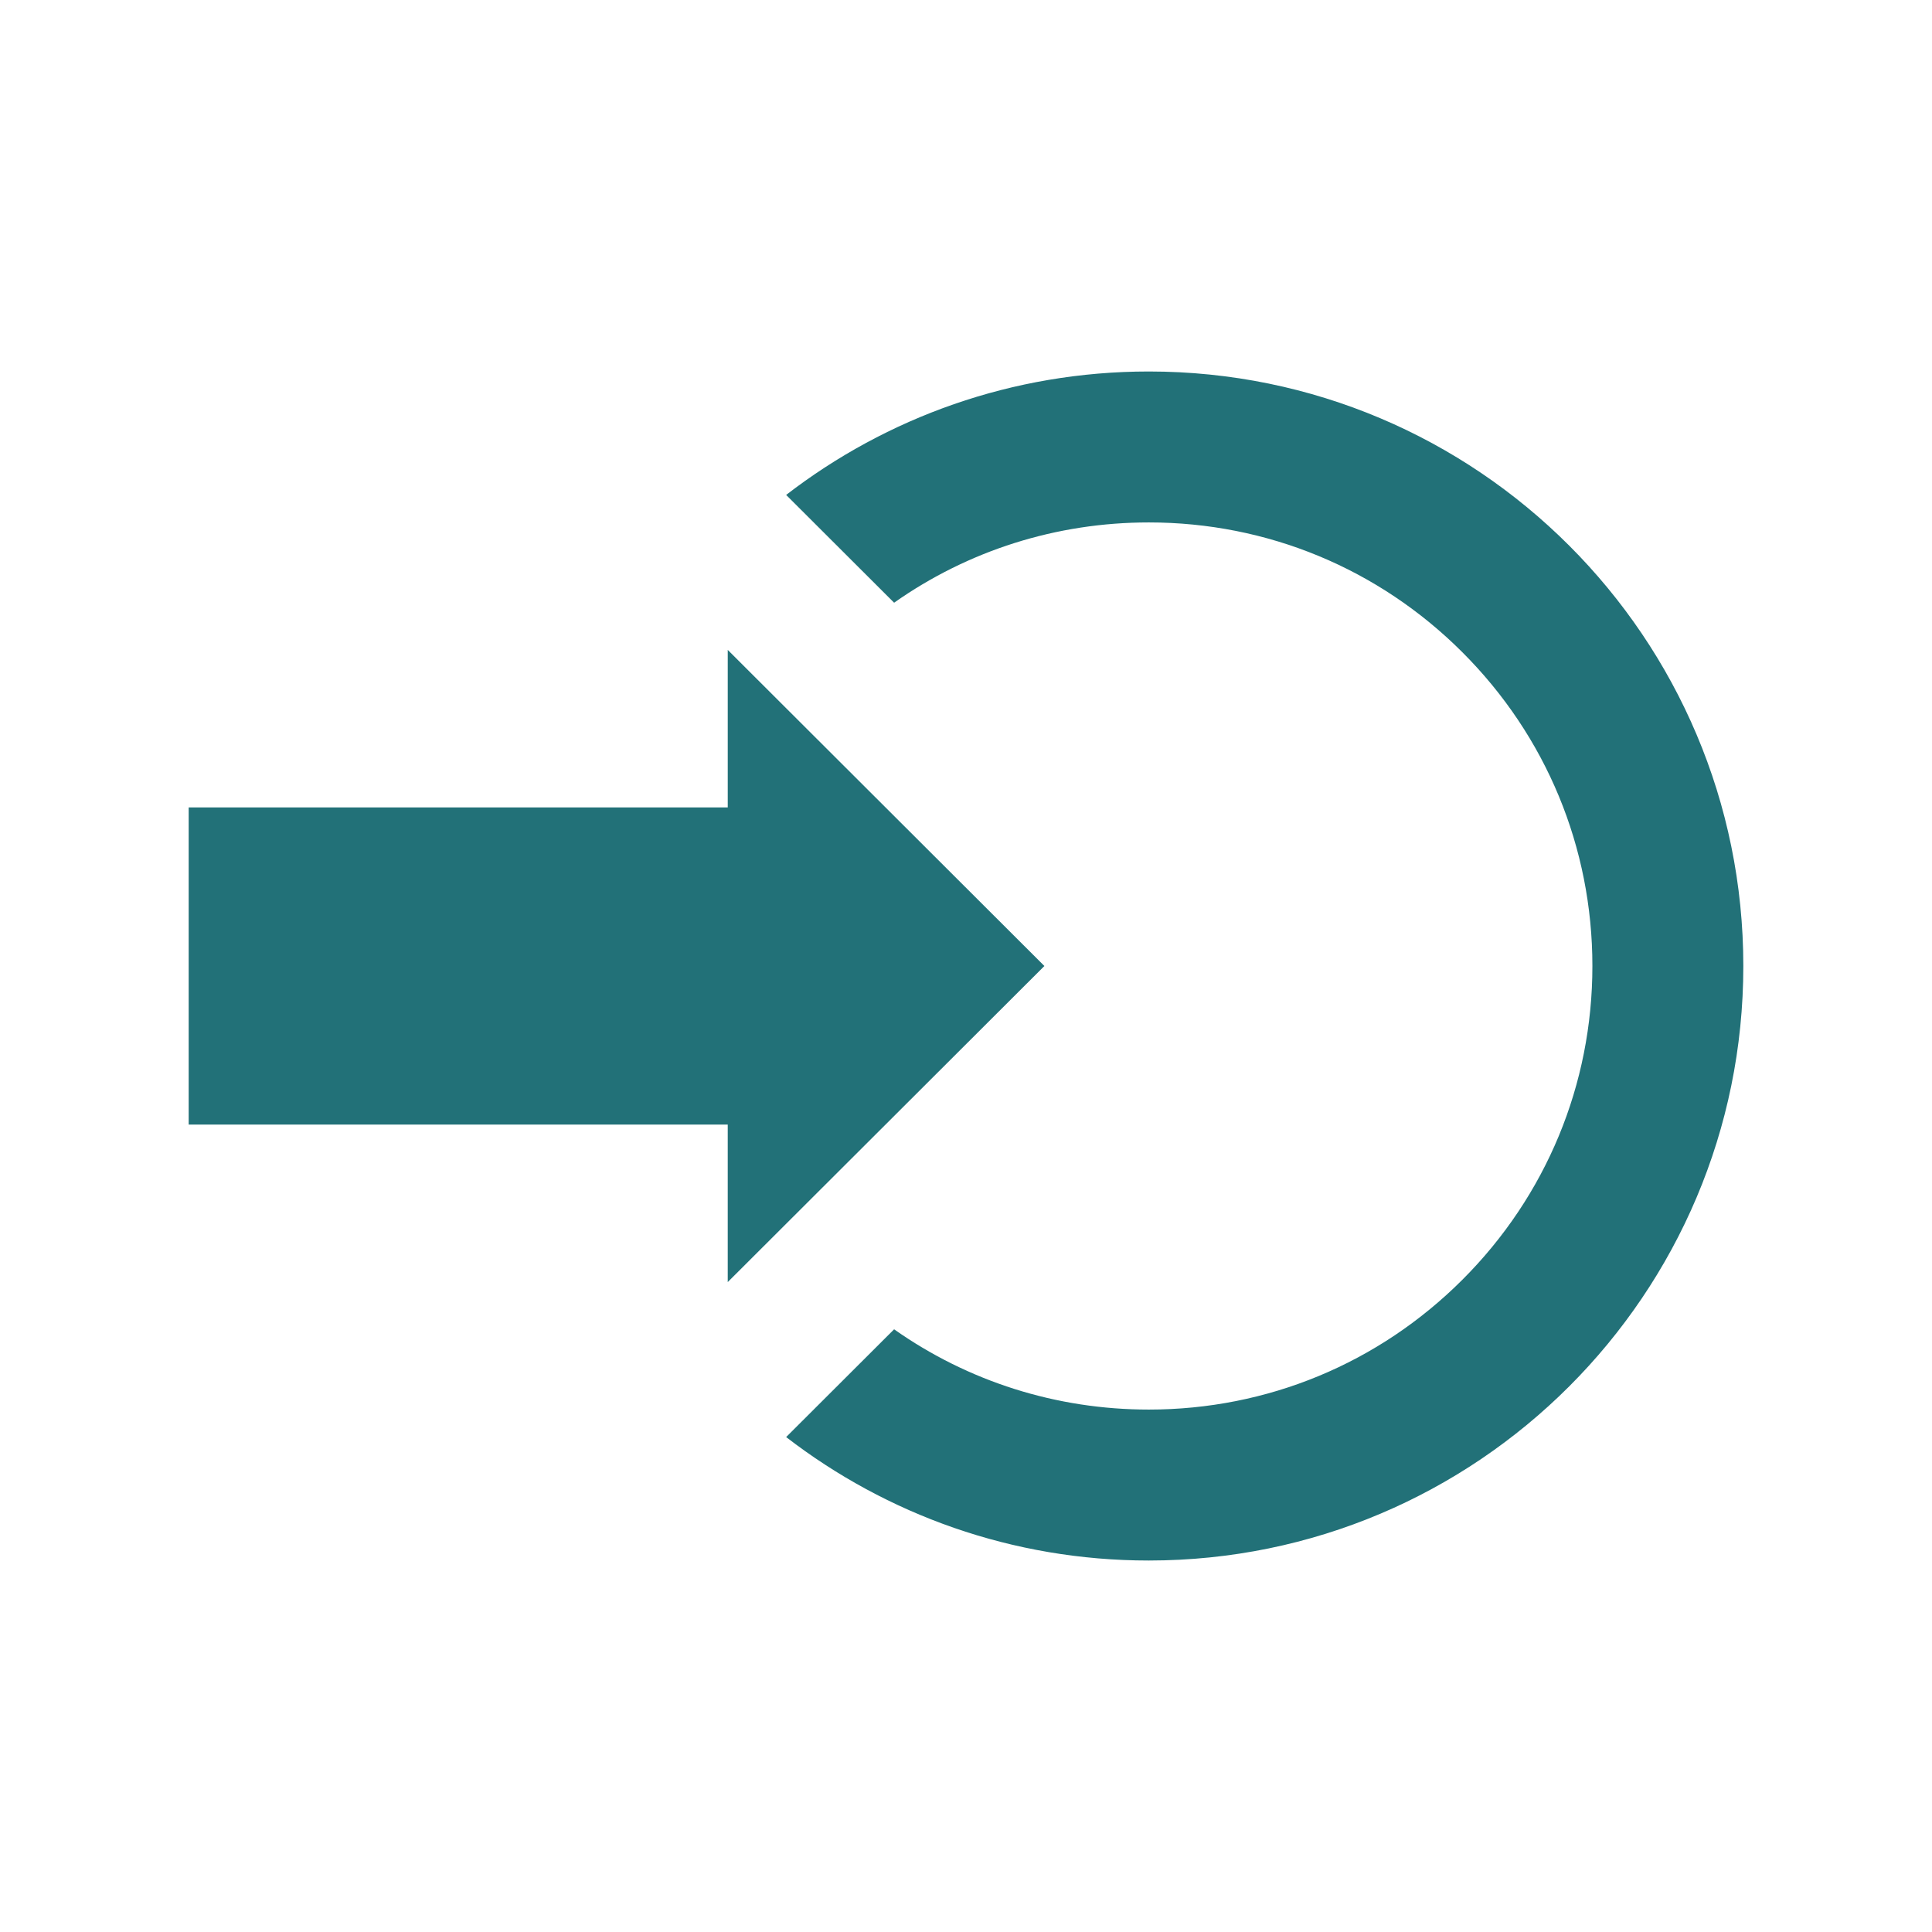
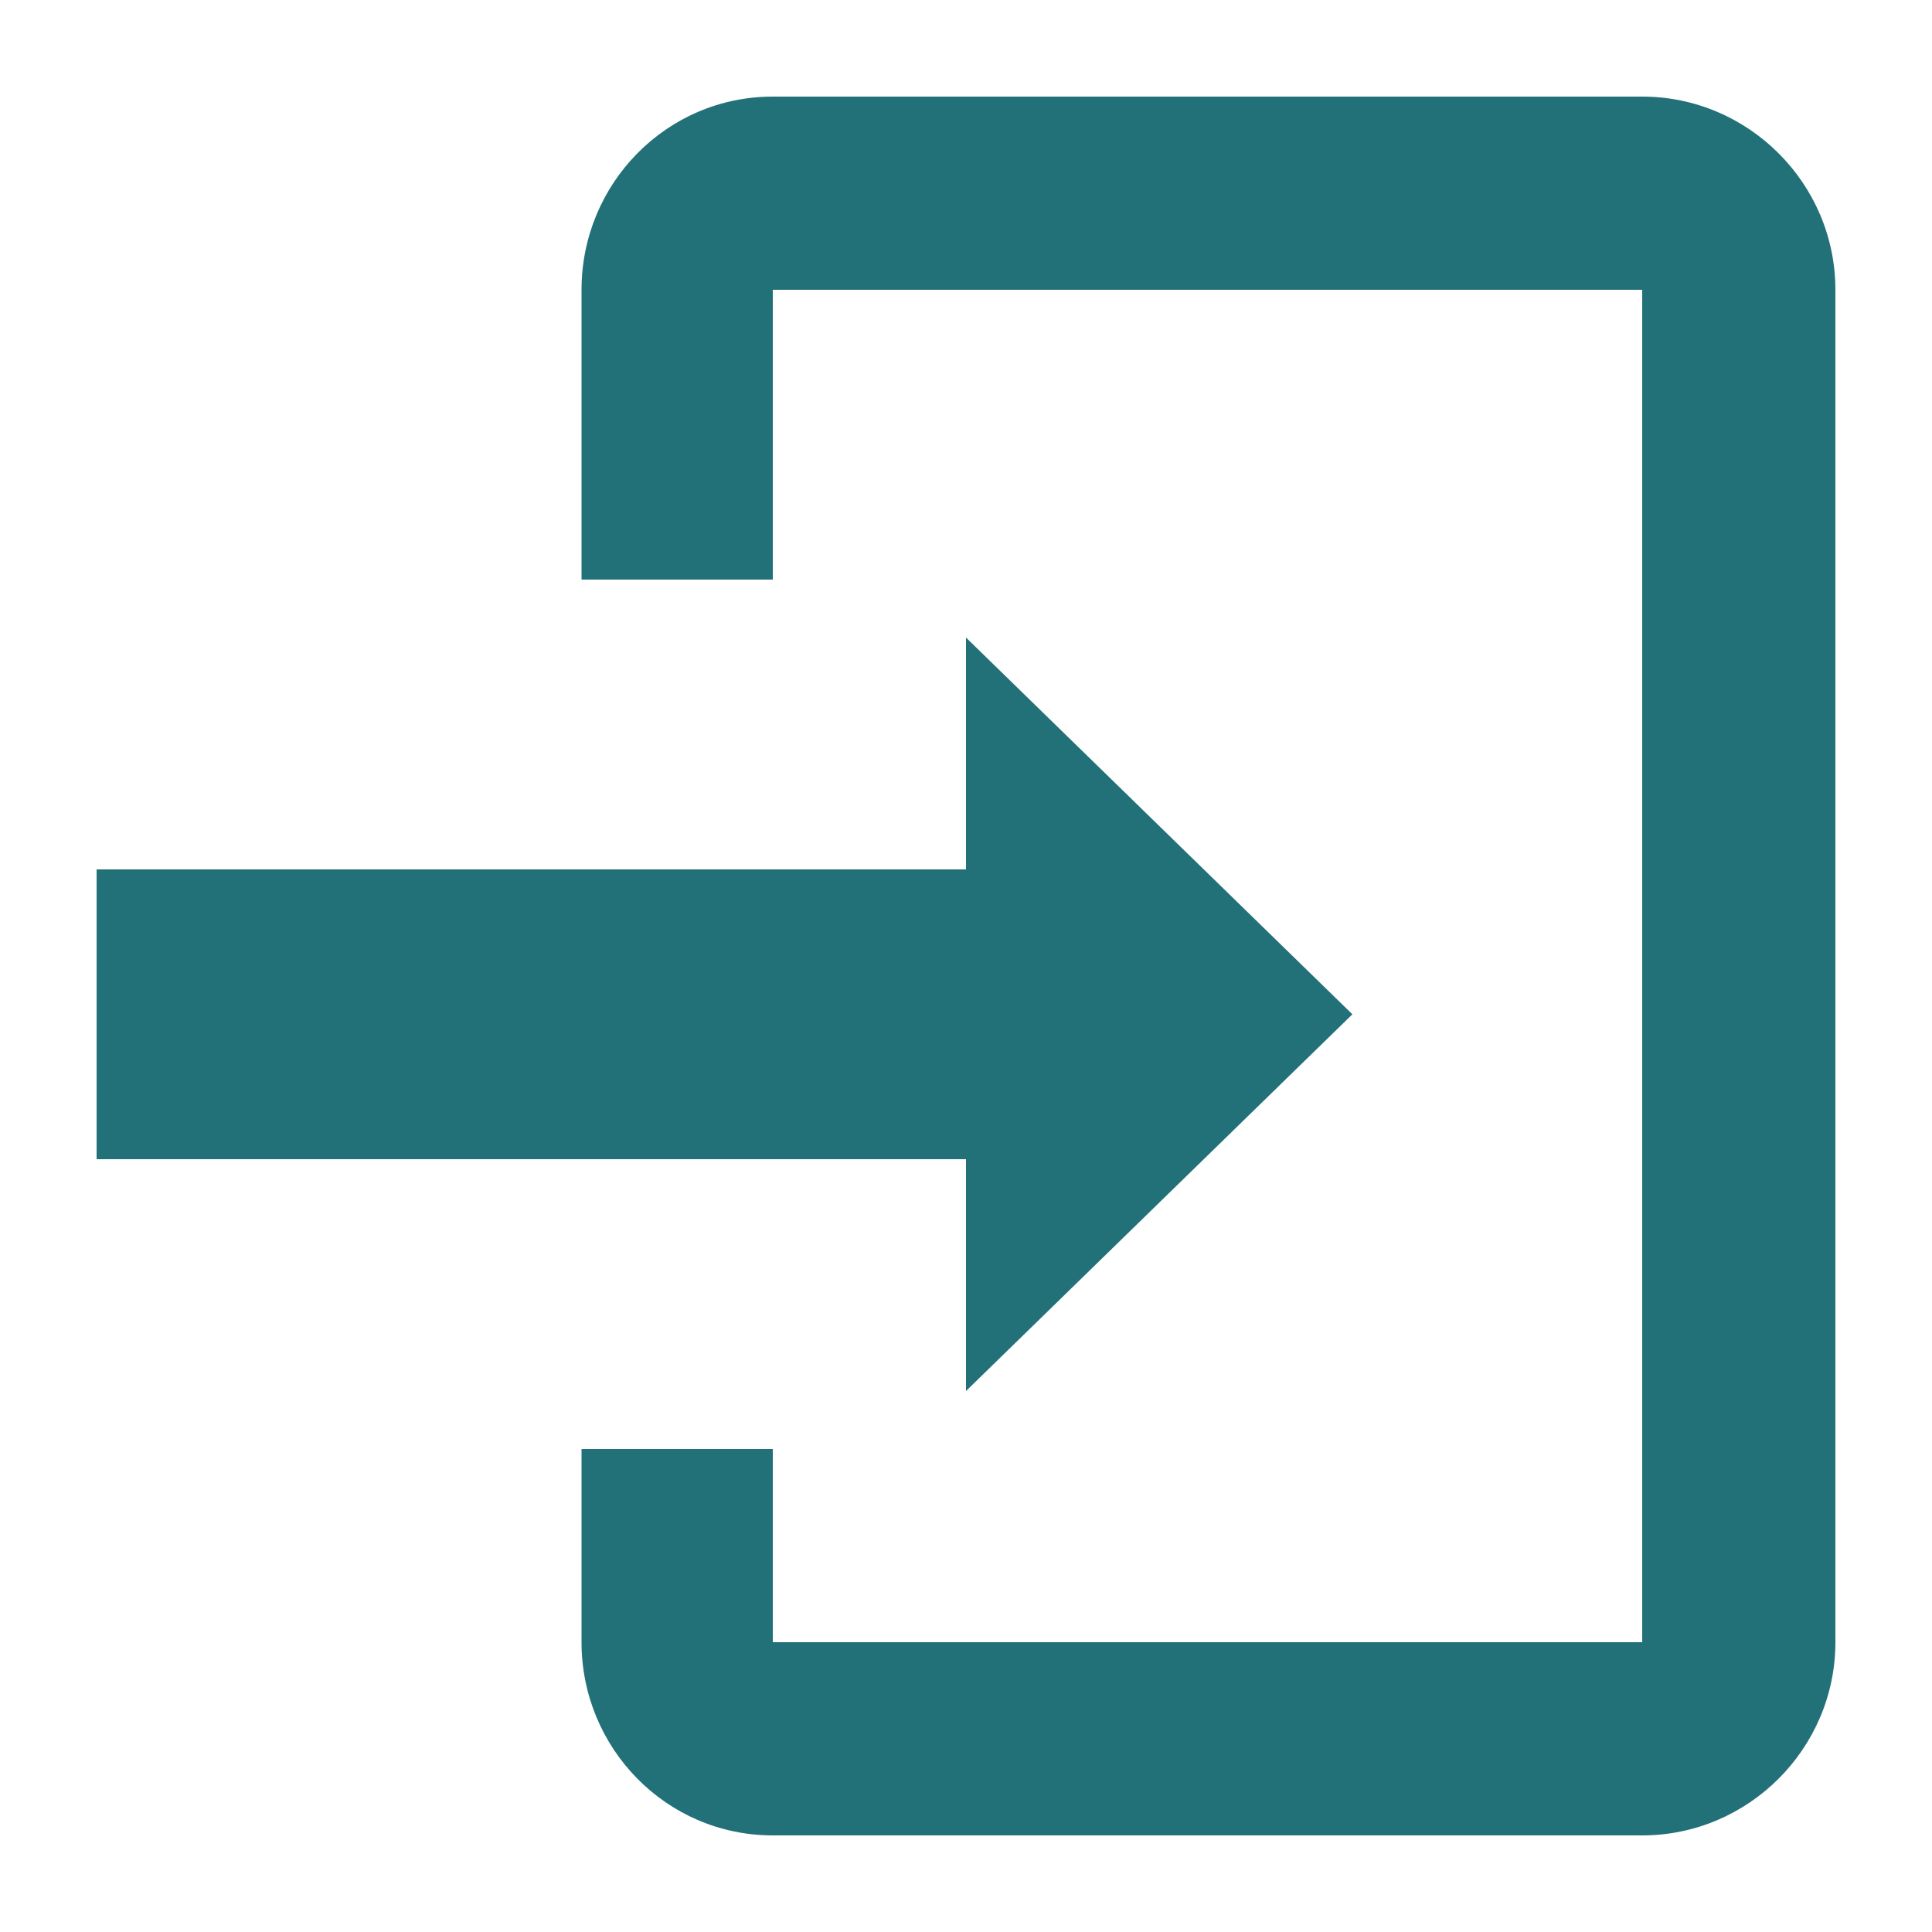
- <svg xmlns="http://www.w3.org/2000/svg" width="512" height="512" viewBox="0 0 512 512">
-   <path fill="#227178" d="M50 298.02v-84.044h142.86V172.23L276.775 256l-83.917 83.77v-41.748H50zM304.447 98.448c-36.184 0-69.513 12.206-96.11 32.714l28.61 28.562c19.632-13.826 42.993-21.275 67.5-21.275 31.4 0 60.92 12.228 83.122 34.43C409.77 195.08 422 224.6 422 256s-12.228 60.92-34.43 83.122c-22.204 22.203-51.724 34.43-83.123 34.43-24.507 0-47.868-7.448-67.5-21.274l-28.61 28.56c26.598 20.51 59.927 32.716 96.11 32.716C391.46 413.554 462 343.014 462 256S391.46 98.447 304.447 98.447z" />
+ <svg xmlns="http://www.w3.org/2000/svg" width="32" height="32" viewBox="0 0 32 32">
+   <path stroke="#449FDB" d="M0 0" />
+   <path d="M27.2 1.6H12.8c-1.76 0-3.168 1.44-3.168 3.2v4.8H12.8V4.8h14.4v22.4H12.8V24H9.632v3.2c0 1.76 1.408 3.2 3.168 3.2h14.4c1.76 0 3.2-1.44 3.2-3.2V4.8c0-1.76-1.44-3.2-3.2-3.2zM16 23.04l6.4-6.24-6.4-6.24v3.84H1.6v4.8H16v3.84z" fill="#227178" />
</svg>
